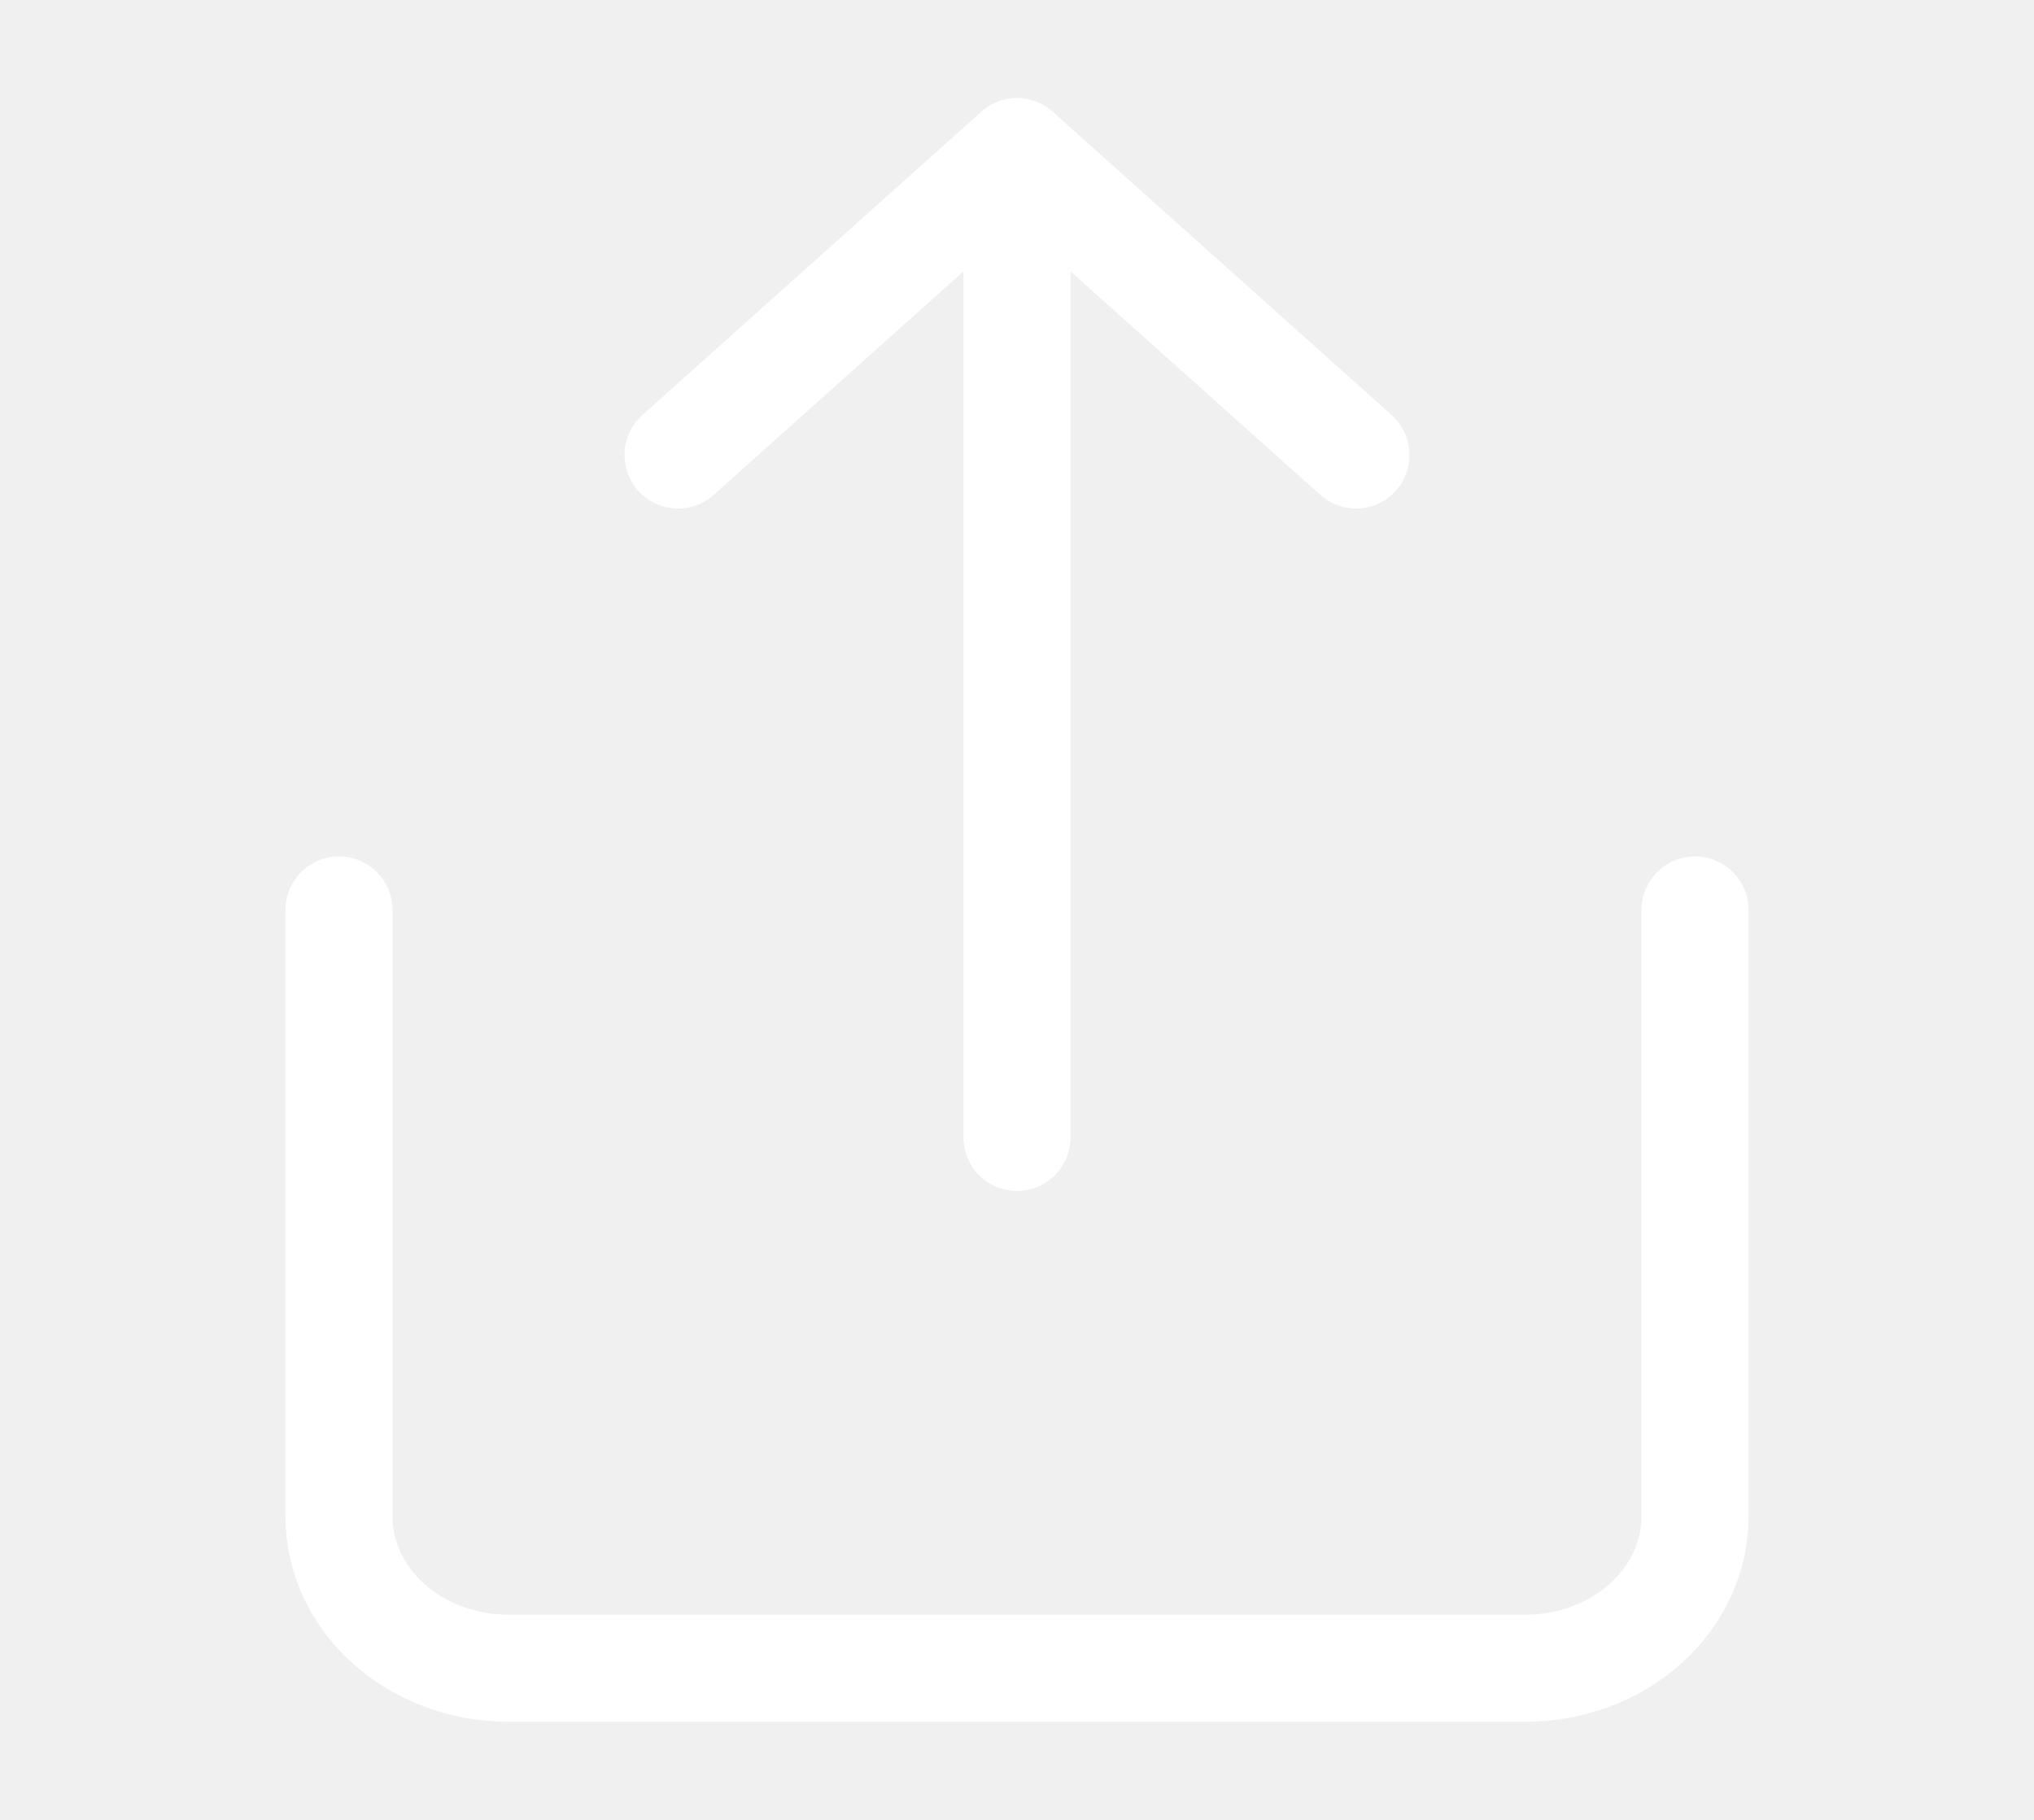
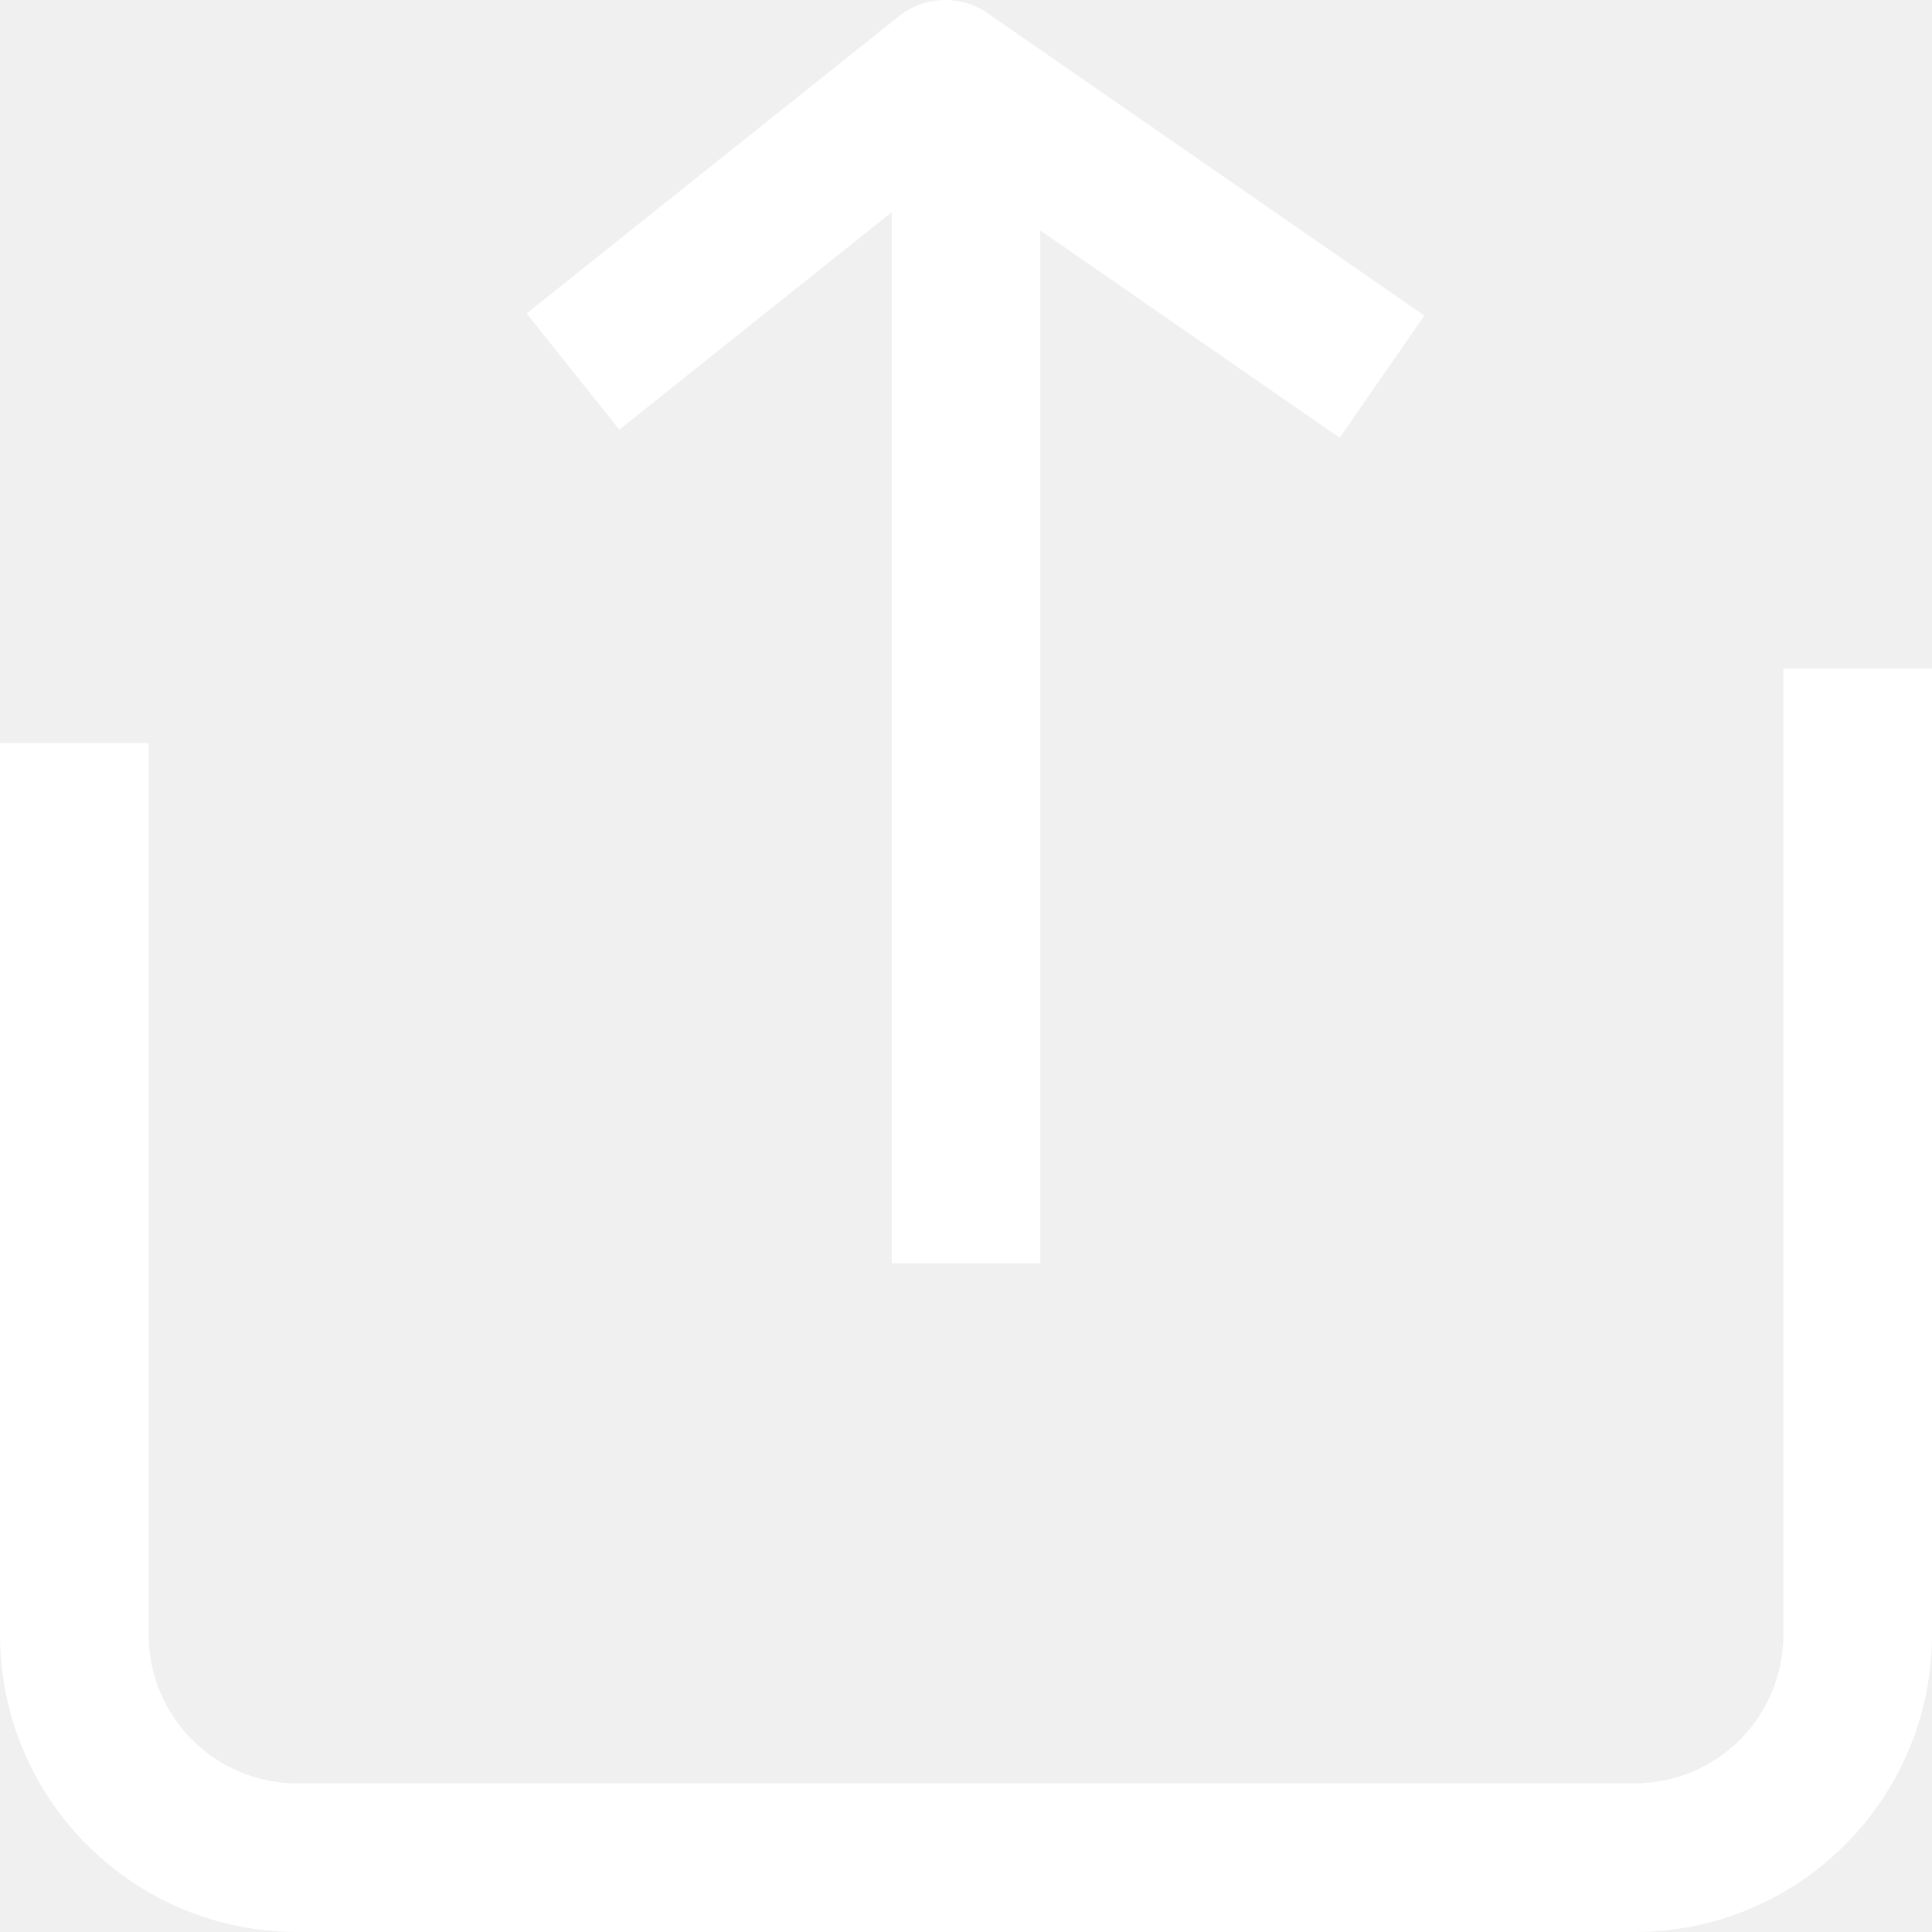
- <svg xmlns="http://www.w3.org/2000/svg" width="38" height="34" viewBox="0 0 38 34" fill="none">
-   <path d="M6.333 17V28.333C6.333 29.085 6.667 29.805 7.261 30.337C7.855 30.868 8.66 31.167 9.5 31.167H28.5C29.34 31.167 30.145 30.868 30.739 30.337C31.333 29.805 31.667 29.085 31.667 28.333V17" stroke="white" stroke-width="2" stroke-linecap="round" stroke-linejoin="round" />
-   <path d="M25.333 8.5L19 2.833L12.667 8.5" stroke="white" stroke-width="2" stroke-linecap="round" stroke-linejoin="round" />
-   <path d="M19 2.833V21.25" stroke="white" stroke-width="2" stroke-linecap="round" stroke-linejoin="round" />
+ <svg xmlns="http://www.w3.org/2000/svg" width="26" height="26" viewBox="0 0 26 26" fill="none">
+   <path d="M1 22H0H1ZM26 10V9H24V10H26ZM0 10V22H2V10H0ZM0 22C0 23.061 0.421 24.078 1.172 24.828L2.586 23.414C2.211 23.039 2 22.53 2 22H0ZM1.172 24.828C1.922 25.579 2.939 26 4 26V24C3.47 24 2.961 23.789 2.586 23.414L1.172 24.828ZM4 26H22V24H4V26ZM22 26C23.061 26 24.078 25.579 24.828 24.828L23.414 23.414C23.039 23.789 22.53 24 22 24V26ZM24.828 24.828C25.579 24.078 26 23.061 26 22H24C24 22.53 23.789 23.039 23.414 23.414L24.828 24.828ZM26 22V10H24V22H26Z" fill="white" />
+   <path d="M17.207 5.322L18.029 5.891L19.168 4.247L18.346 3.678L17.207 5.322ZM12.722 1L13.291 0.178C12.928 -0.074 12.443 -0.057 12.098 0.218L12.722 1ZM18.346 3.678L13.291 0.178L12.152 1.822L17.207 5.322L18.346 3.678ZM12.098 0.218L7.087 4.218L8.334 5.782L13.345 1.782L12.098 0.218Z" fill="white" />
+   <path d="M12 16V17H14V16H12ZM12 1V16H14V1H12Z" fill="white" />
</svg>
